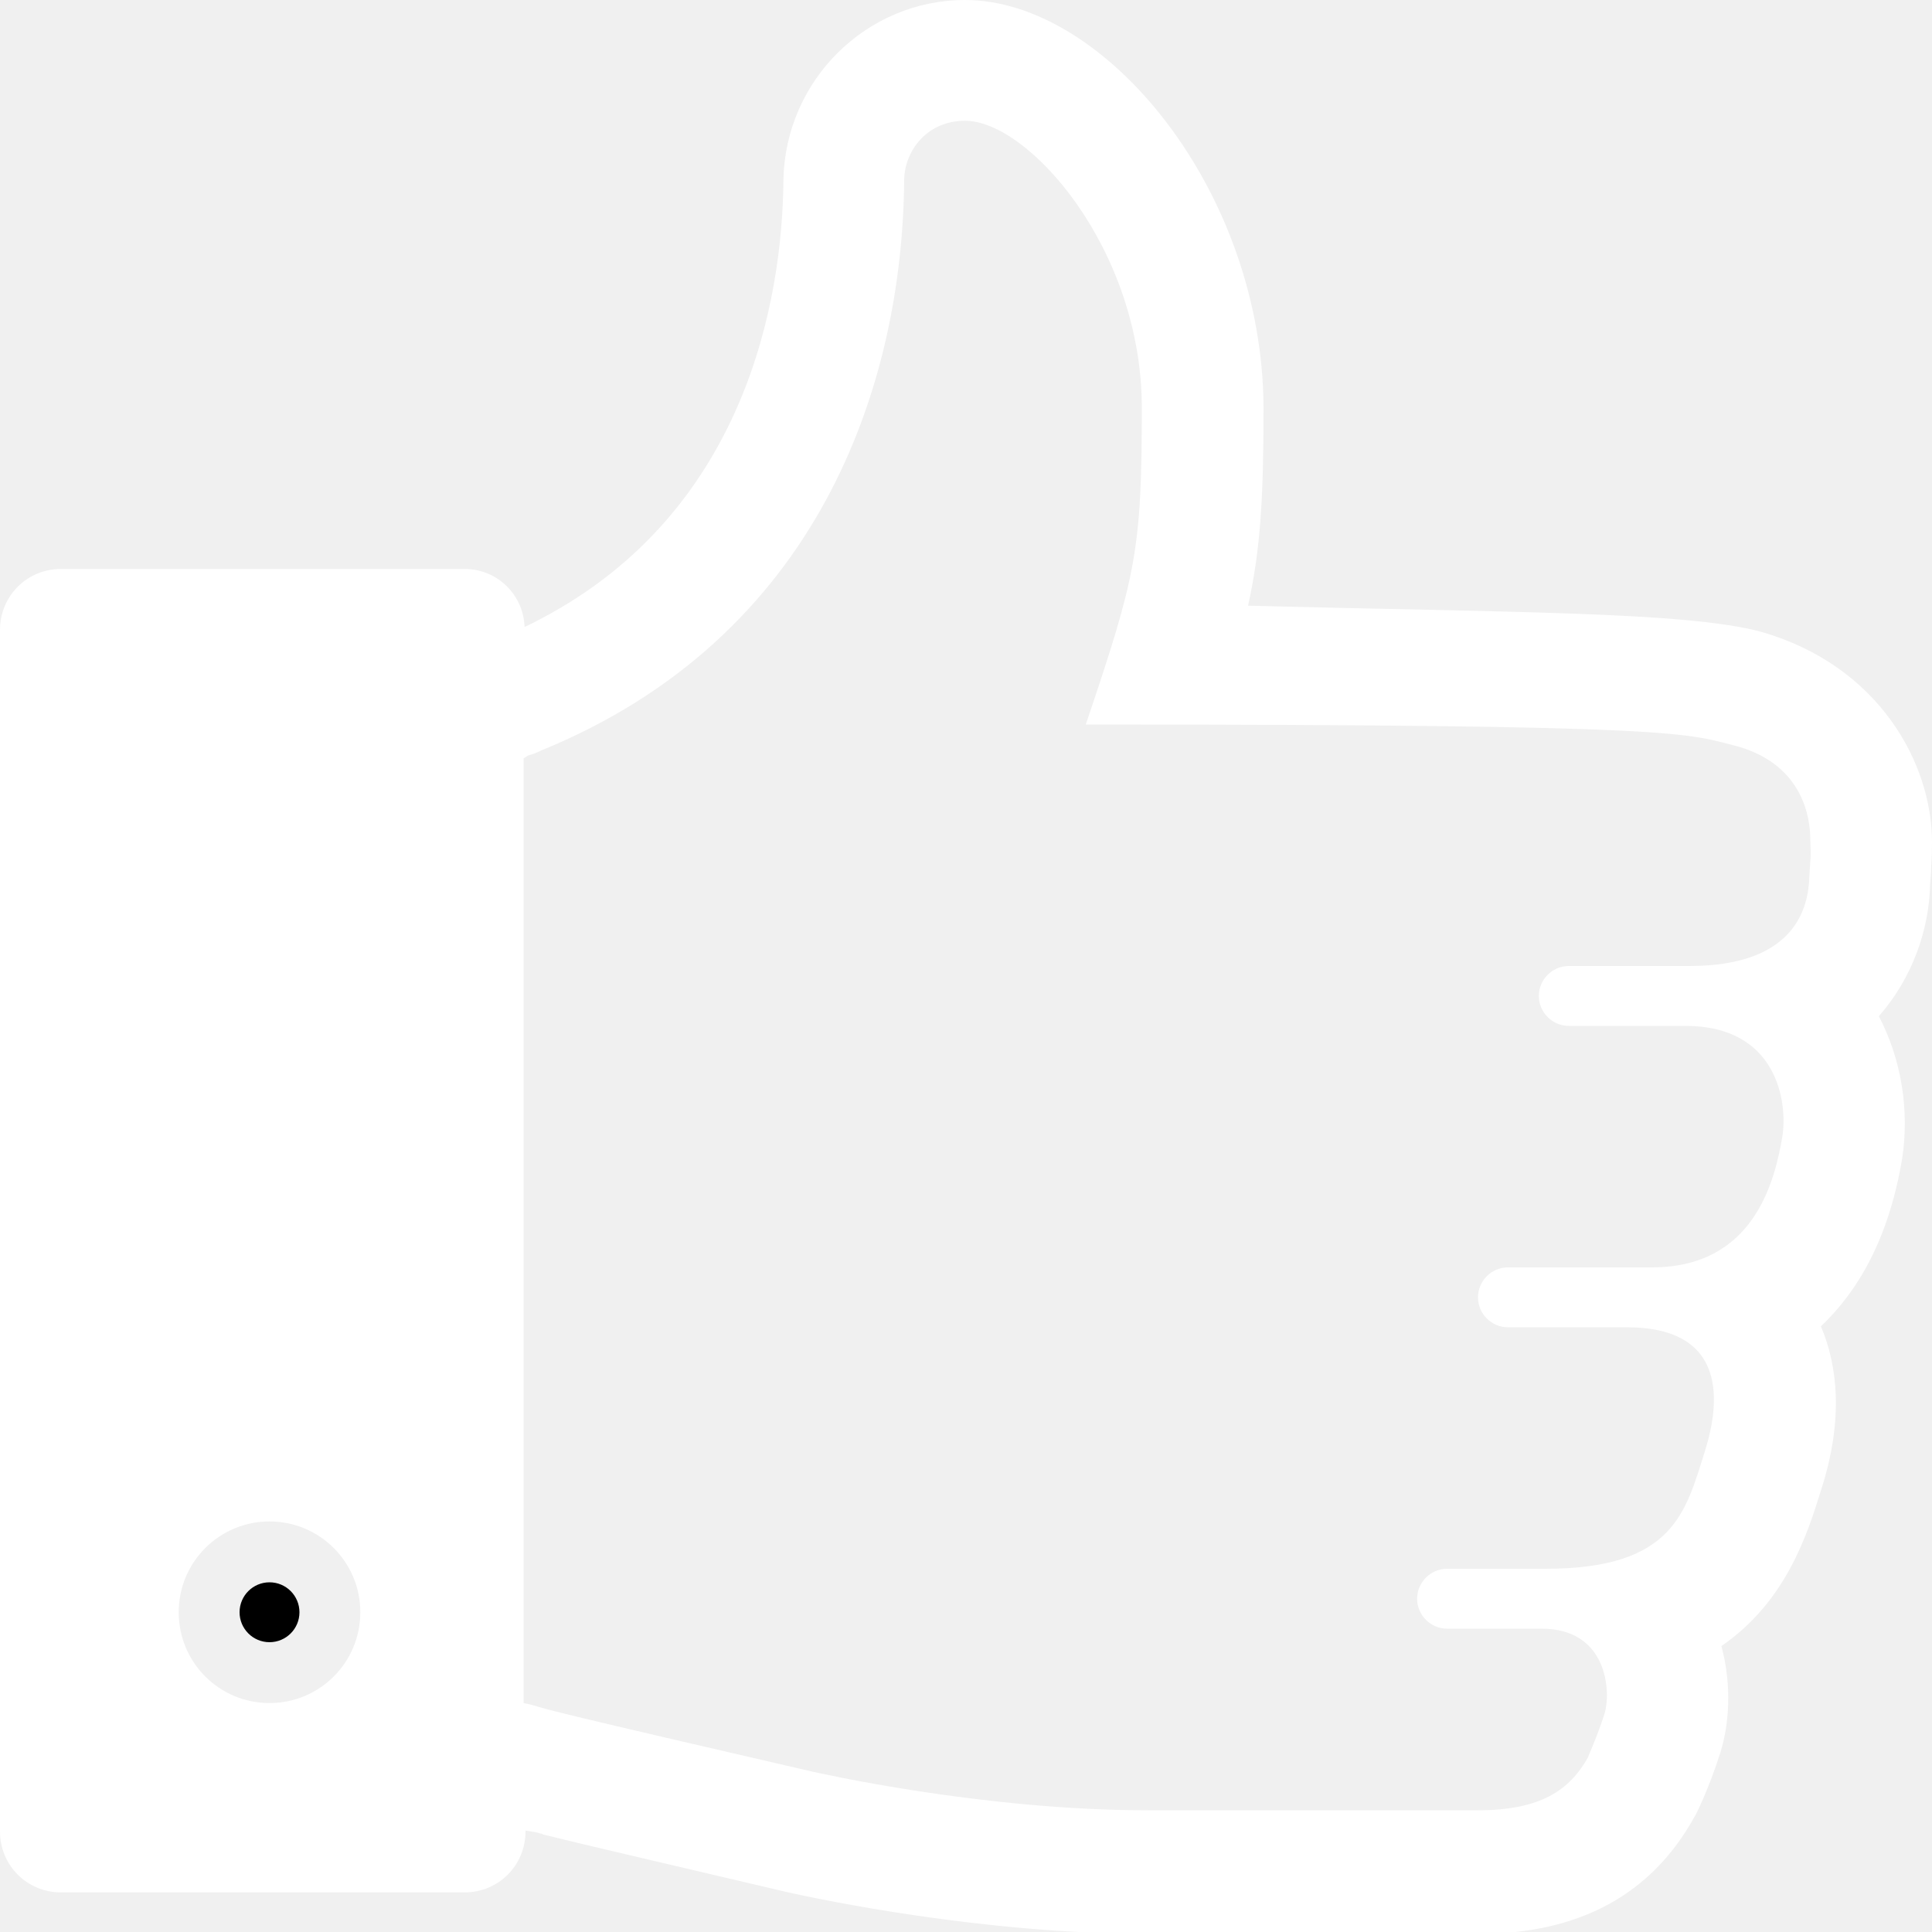
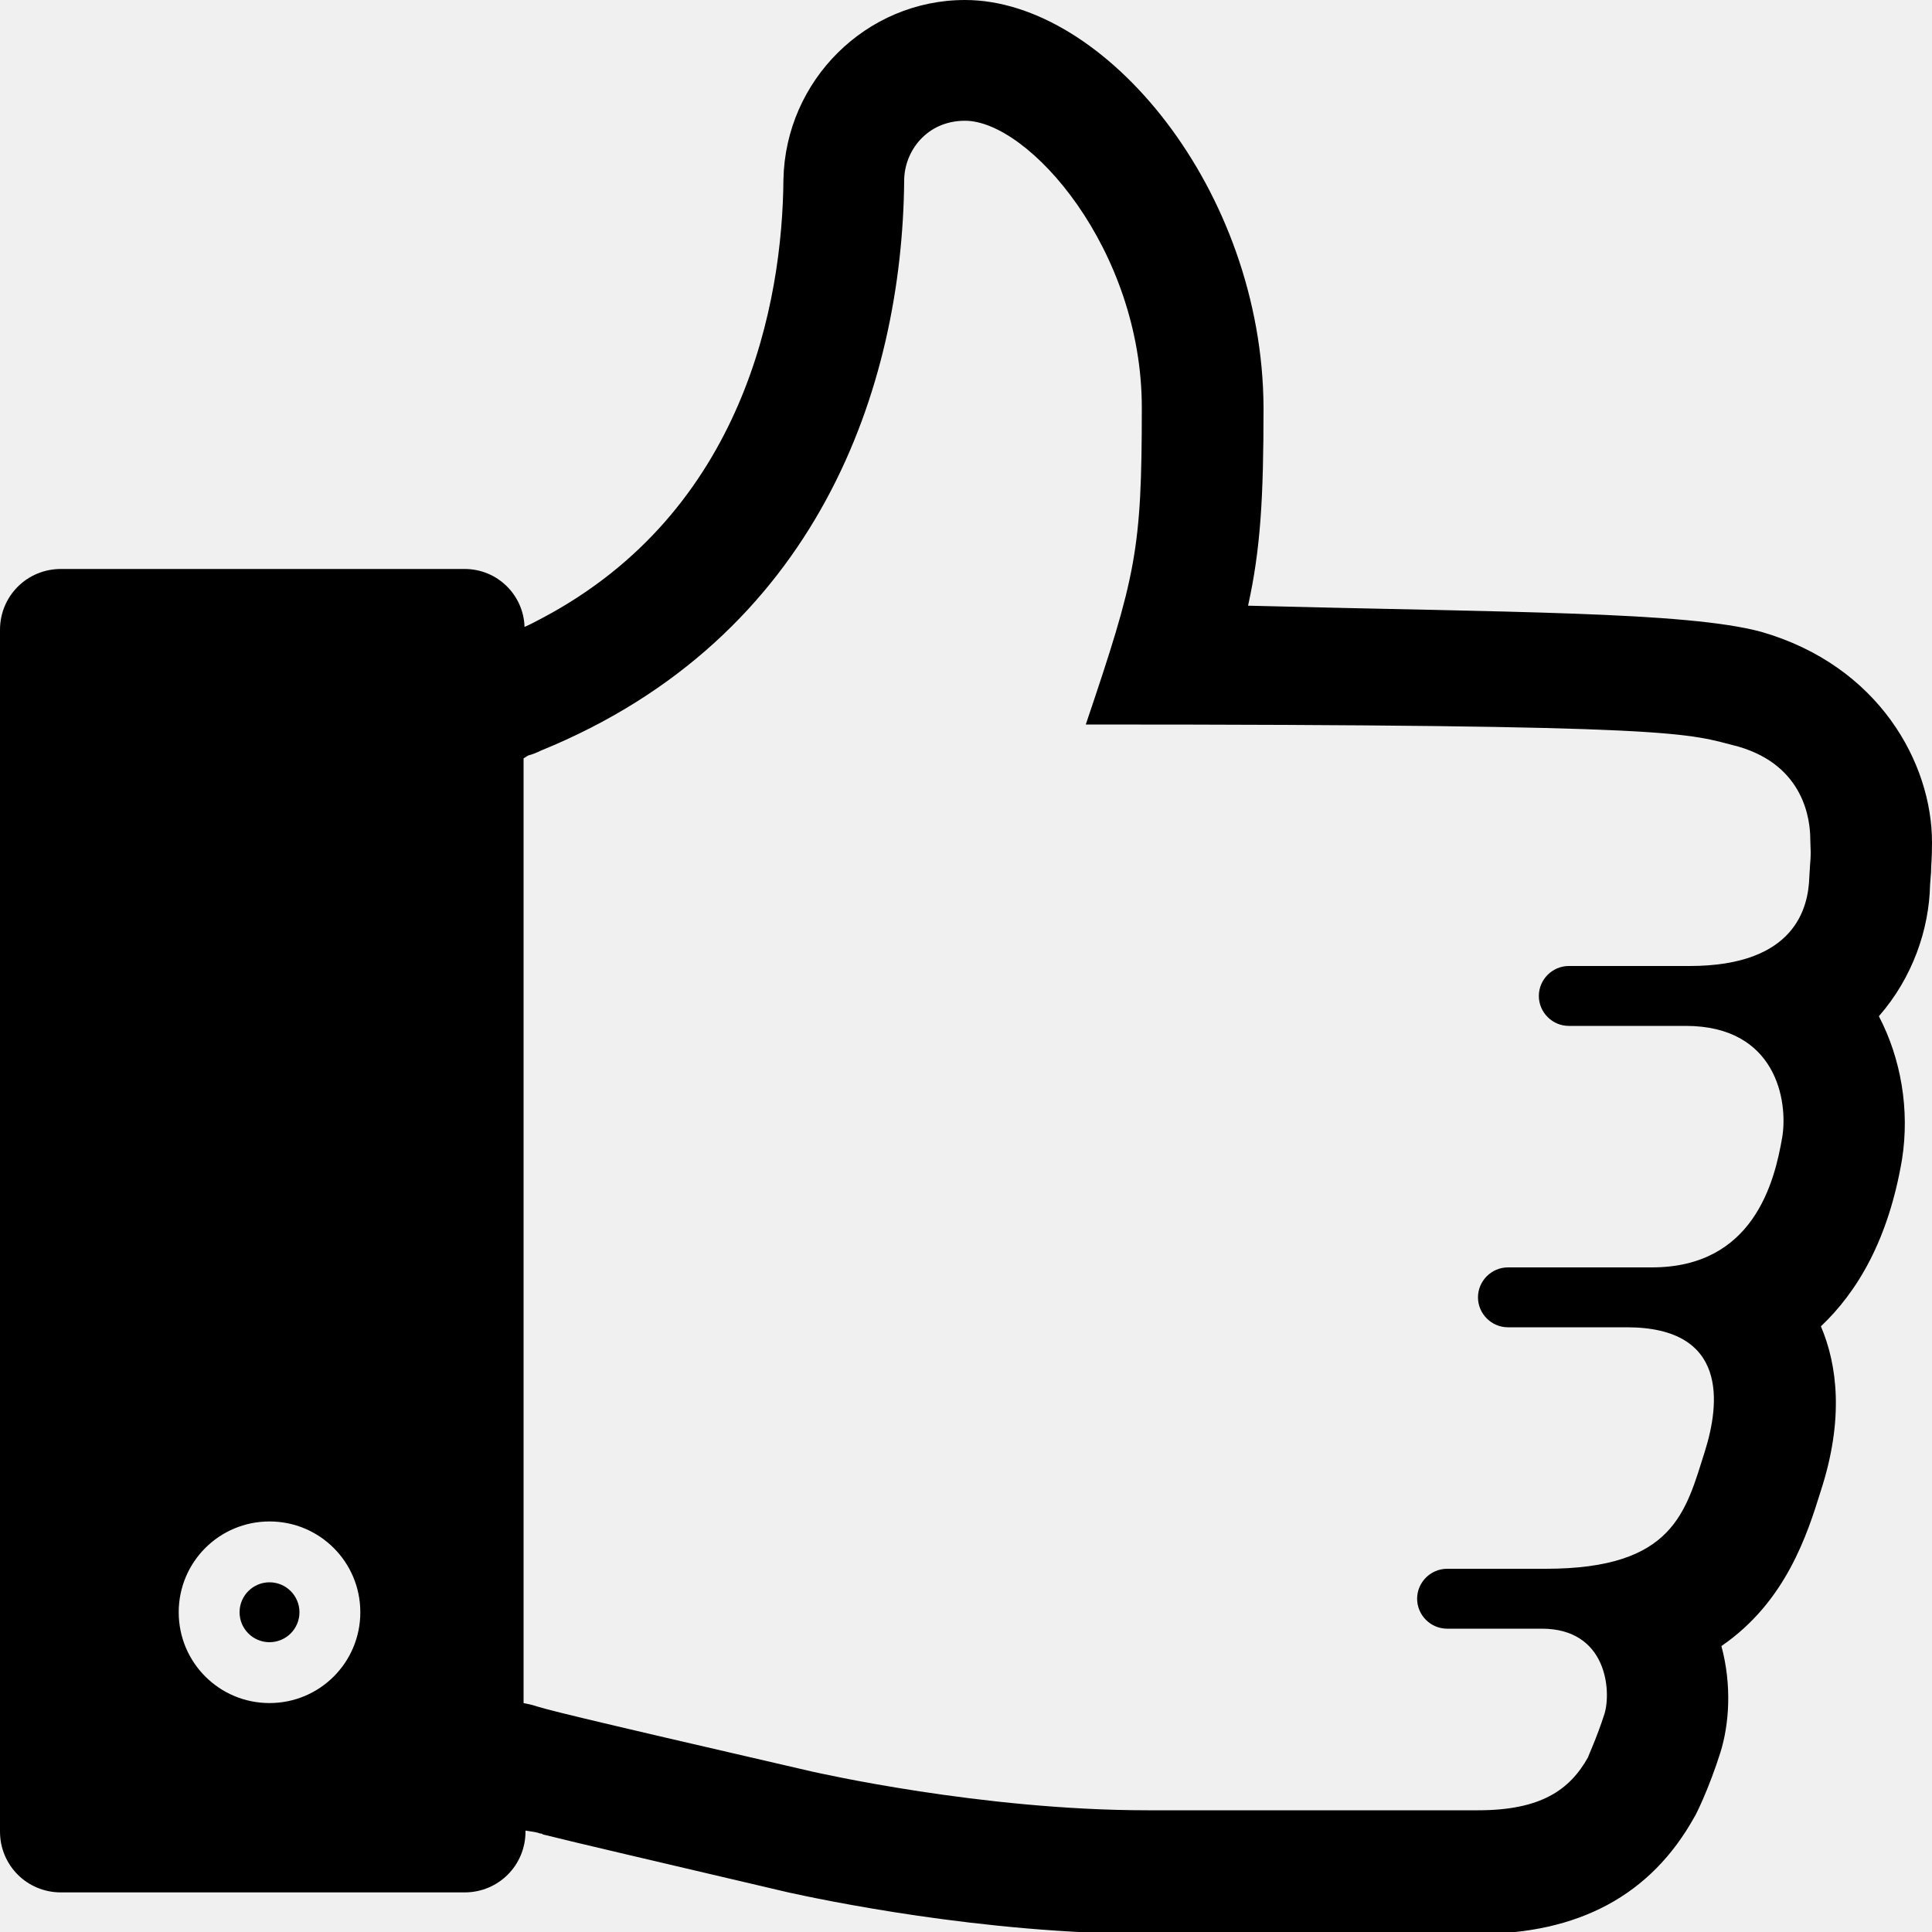
<svg xmlns="http://www.w3.org/2000/svg" version="1.1" viewBox="0 0 200 200">
-   <path fill="#fff" d="M182.3,65.4c-7.8-2.1-26.2-2-53.1-2.7c1.3-5.9,1.6-11.2,1.6-20.5C130.7,19.7,114.4,0,99.9,0C89.7,0,81.3,8.3,81.1,18.6   c-0.1,12.6-4,34.3-25,45.4c-0.4,0.2-1.1,0.6-1.8,0.9c-0.1-3.3-2.8-6-6.2-6H6.3c-3.5,0-6.3,2.8-6.3,6.3v124.4c0,3.5,2.8,6.3,6.3,6.3   h41.8c3.5,0,6.3-2.8,6.3-6.3v-0.1c0.7,0.1,1.3,0.2,1.5,0.3c0.1,0,0.2,0,0.3,0.1c3.6,0.9,10.5,2.5,25.4,6c3.2,0.7,20,4.3,37.4,4.3   H153c10.4,0,17.9-4,22.4-12.1c0.1-0.1,1.5-2.9,2.7-6.7c0.9-2.9,1.2-6.9,0.1-11c6.7-4.6,8.9-11.6,10.3-16.1c2.4-7.4,1.7-13,0-17   c3.8-3.6,7-9,8.4-17.3c0.8-5.1-0.1-10.4-2.4-14.8c3.5-4,5.2-9,5.3-13.6l0.1-1.3c0-0.8,0.1-1.3,0.1-3.1   C200,79,194.5,68.9,182.3,65.4z M27.9,176.3c-5.2,0-9.4-4.2-9.4-9.4s4.2-9.4,9.4-9.4c5.2,0,9.4,4.2,9.4,9.4S33.1,176.3,27.9,176.3z    M187.3,90.8c-0.1,3.1-1.4,9.2-12.4,9.2c-9.4,0-12.5,0-12.5,0c-1.7,0-3.1,1.4-3.1,3.1s1.4,3.1,3.1,3.1c0,0,2.7,0,12.1,0   c9.4,0,10.6,7.8,10,11.5c-0.8,4.7-3,13.5-13.5,13.5c-10.6,0-14.9,0-14.9,0c-1.7,0-3.1,1.4-3.1,3.1c0,1.7,1.4,3.1,3.1,3.1   c0,0,7.4,0,12.3,0c10.6,0,9.6,8,8.1,12.8c-2,6.3-3.2,12.2-16.5,12.2c-4.5,0-10.2,0-10.2,0c-1.7,0-3.1,1.4-3.1,3.1   c0,1.7,1.4,3.1,3.1,3.1c0,0,4.3,0,9.8,0c6.8,0,7.2,6.5,6.5,8.8c-0.8,2.5-1.7,4.4-1.7,4.5c-1.9,3.4-4.9,5.5-11.4,5.5h-34.2   c-17.2,0-34.2-3.9-34.7-4c-26-6-27.4-6.4-29-6.9c0,0-0.4-0.1-0.9-0.2V78.5c0.2-0.1,0.3-0.2,0.5-0.3c0.4-0.1,0.9-0.3,1.3-0.5   C84.7,66,93.4,40,93.6,18.7c0-3,2.3-6.2,6.3-6.2c6.6,0,18.3,13.3,18.3,29.7c0,14.8-0.6,17.4-5.8,32.8c62.6,0,62.1,0.9,67.6,2.3   c6.8,2,7.4,7.6,7.4,9.6C187.5,89.1,187.4,88.7,187.3,90.8z" />
+   <path d="M182.3,65.4c-7.8-2.1-26.2-2-53.1-2.7c1.3-5.9,1.6-11.2,1.6-20.5C130.7,19.7,114.4,0,99.9,0C89.7,0,81.3,8.3,81.1,18.6   c-0.1,12.6-4,34.3-25,45.4c-0.4,0.2-1.1,0.6-1.8,0.9c-0.1-3.3-2.8-6-6.2-6H6.3c-3.5,0-6.3,2.8-6.3,6.3v124.4c0,3.5,2.8,6.3,6.3,6.3   h41.8c3.5,0,6.3-2.8,6.3-6.3v-0.1c0.7,0.1,1.3,0.2,1.5,0.3c0.1,0,0.2,0,0.3,0.1c3.6,0.9,10.5,2.5,25.4,6c3.2,0.7,20,4.3,37.4,4.3   H153c10.4,0,17.9-4,22.4-12.1c0.1-0.1,1.5-2.9,2.7-6.7c0.9-2.9,1.2-6.9,0.1-11c6.7-4.6,8.9-11.6,10.3-16.1c2.4-7.4,1.7-13,0-17   c3.8-3.6,7-9,8.4-17.3c0.8-5.1-0.1-10.4-2.4-14.8c3.5-4,5.2-9,5.3-13.6l0.1-1.3c0-0.8,0.1-1.3,0.1-3.1   C200,79,194.5,68.9,182.3,65.4z M27.9,176.3c-5.2,0-9.4-4.2-9.4-9.4s4.2-9.4,9.4-9.4c5.2,0,9.4,4.2,9.4,9.4S33.1,176.3,27.9,176.3z    M187.3,90.8c-0.1,3.1-1.4,9.2-12.4,9.2c-9.4,0-12.5,0-12.5,0c-1.7,0-3.1,1.4-3.1,3.1s1.4,3.1,3.1,3.1c0,0,2.7,0,12.1,0   c9.4,0,10.6,7.8,10,11.5c-0.8,4.7-3,13.5-13.5,13.5c-10.6,0-14.9,0-14.9,0c-1.7,0-3.1,1.4-3.1,3.1c0,1.7,1.4,3.1,3.1,3.1   c0,0,7.4,0,12.3,0c10.6,0,9.6,8,8.1,12.8c-2,6.3-3.2,12.2-16.5,12.2c-4.5,0-10.2,0-10.2,0c-1.7,0-3.1,1.4-3.1,3.1   c0,1.7,1.4,3.1,3.1,3.1c0,0,4.3,0,9.8,0c6.8,0,7.2,6.5,6.5,8.8c-0.8,2.5-1.7,4.4-1.7,4.5c-1.9,3.4-4.9,5.5-11.4,5.5h-34.2   c-17.2,0-34.2-3.9-34.7-4c-26-6-27.4-6.4-29-6.9c0,0-0.4-0.1-0.9-0.2V78.5c0.2-0.1,0.3-0.2,0.5-0.3c0.4-0.1,0.9-0.3,1.3-0.5   C84.7,66,93.4,40,93.6,18.7c0-3,2.3-6.2,6.3-6.2c6.6,0,18.3,13.3,18.3,29.7c0,14.8-0.6,17.4-5.8,32.8c62.6,0,62.1,0.9,67.6,2.3   c6.8,2,7.4,7.6,7.4,9.6C187.5,89.1,187.4,88.7,187.3,90.8z" />
  <ellipse cx="27.9" cy="166.9" rx="3.1" ry="3.1" />
</svg>
